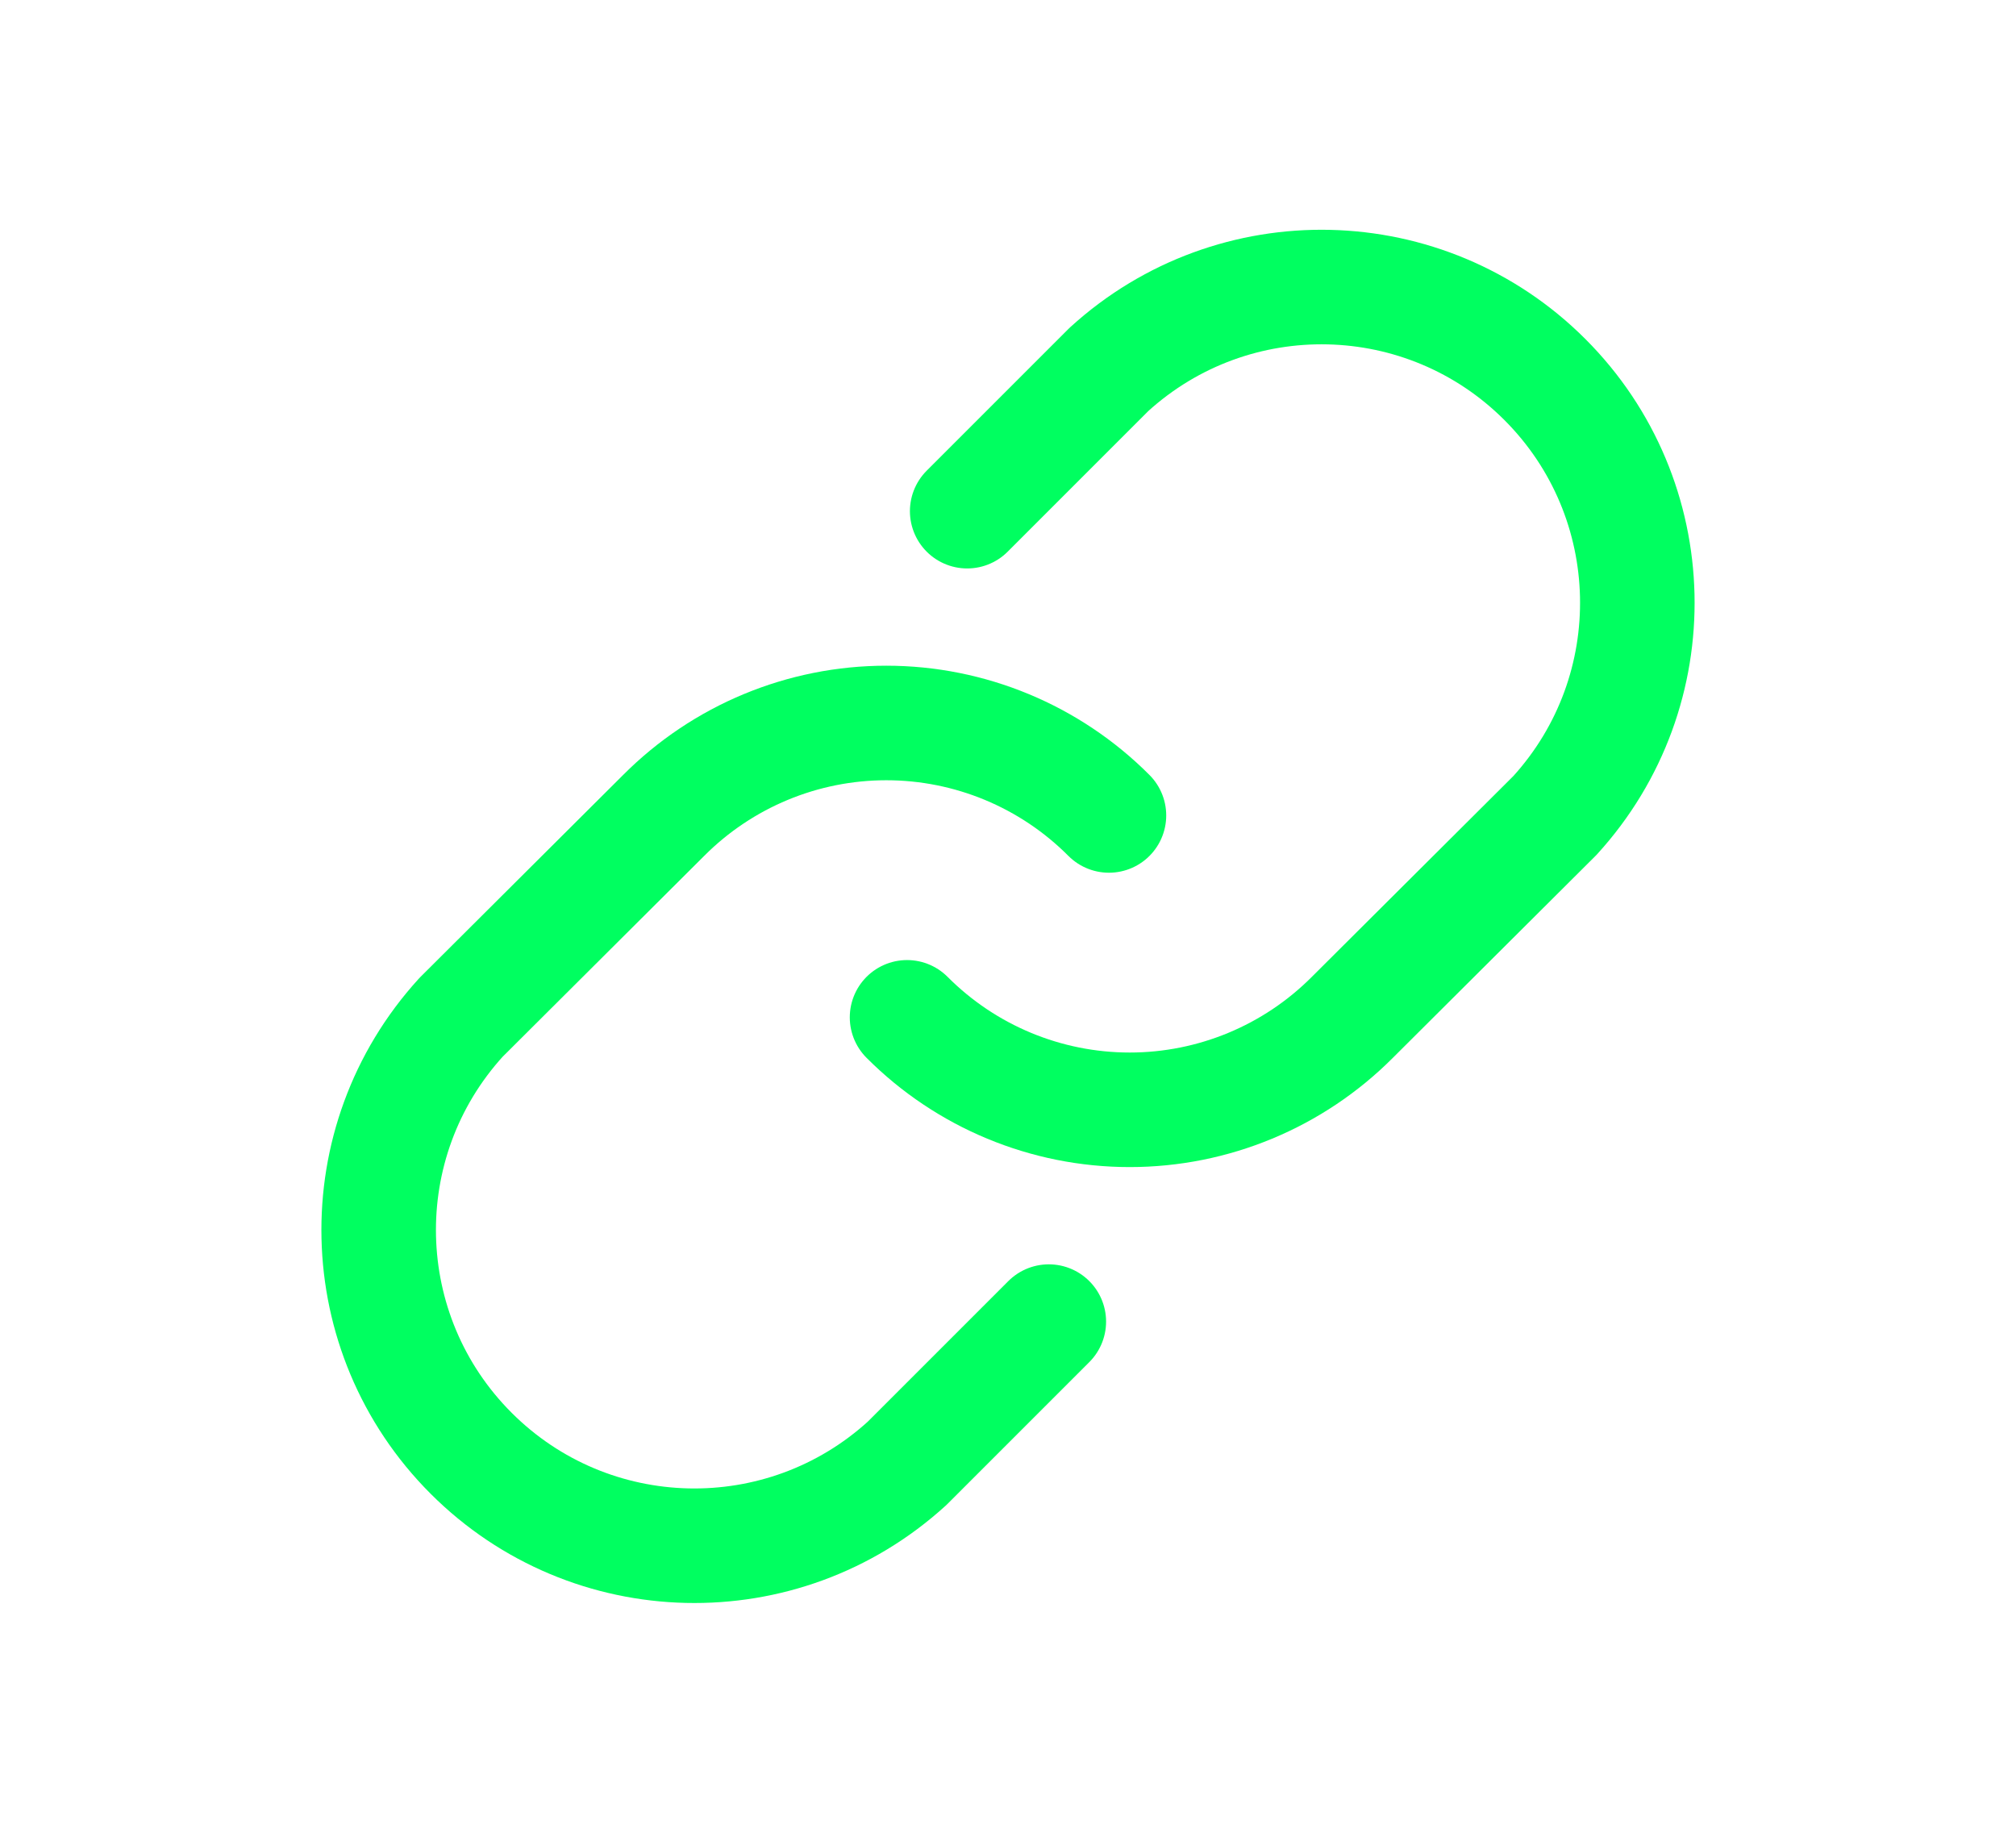
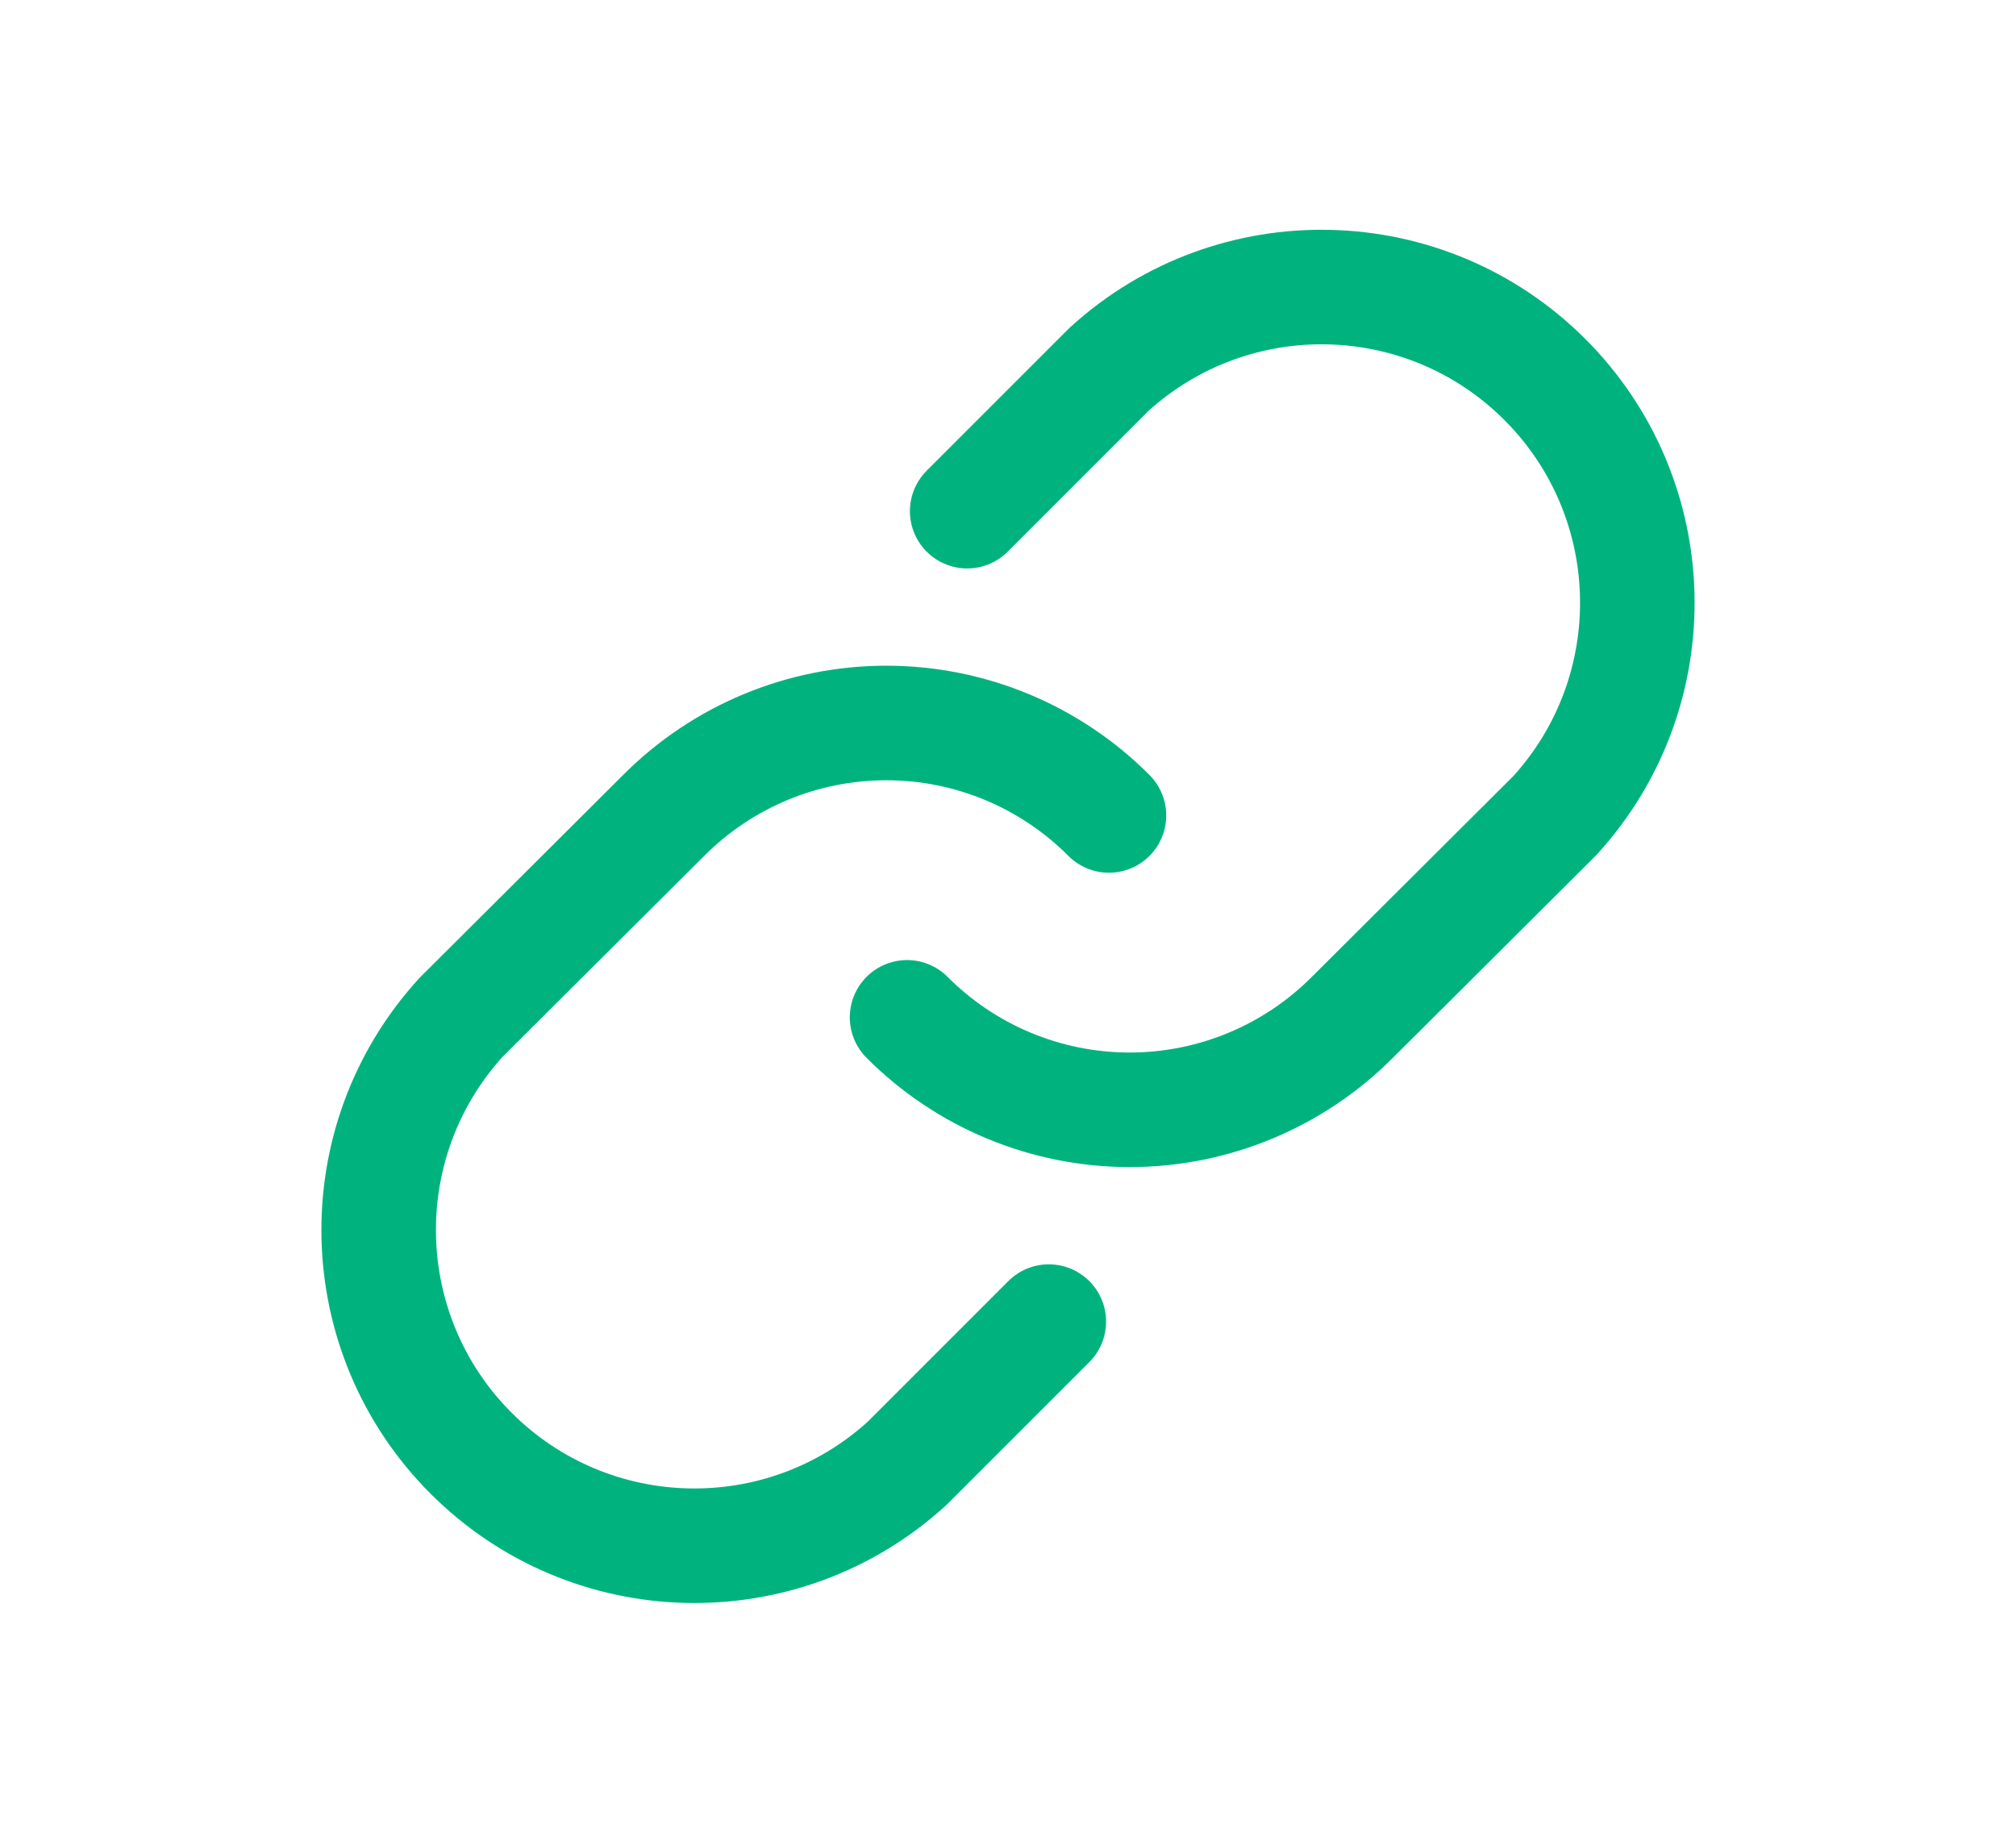
- <svg xmlns="http://www.w3.org/2000/svg" width="55" height="50" fill="#00ff60" viewBox="0 0 256 256">
+ <svg xmlns="http://www.w3.org/2000/svg" width="55" height="50" fill="#00B37E" viewBox="0 0 256 256">
  <rect width="256" height="256" fill="none" />
-   <path d="M122.3,71.4l19.8-19.8a44.1,44.1,0,0,1,62.3,62.3l-28.3,28.2a43.9,43.9,0,0,1-62.2,0" fill="none" stroke="#00ff60" stroke-linecap="round" stroke-linejoin="round" stroke-width="16" />
-   <path d="M133.7,184.6l-19.8,19.8a44.1,44.1,0,0,1-62.3-62.3l28.3-28.2a43.9,43.9,0,0,1,62.2,0" fill="none" stroke="#00ff60" stroke-linecap="round" stroke-linejoin="round" stroke-width="16" />
+   <path d="M122.3,71.4l19.8-19.8a44.1,44.1,0,0,1,62.3,62.3l-28.3,28.2a43.9,43.9,0,0,1-62.2,0" fill="none" stroke="#00B37E" stroke-linecap="round" stroke-linejoin="round" stroke-width="16" />
+   <path d="M133.7,184.6l-19.8,19.8a44.1,44.1,0,0,1-62.3-62.3l28.3-28.2a43.9,43.9,0,0,1,62.2,0" fill="none" stroke="#00B37E" stroke-linecap="round" stroke-linejoin="round" stroke-width="16" />
</svg>
